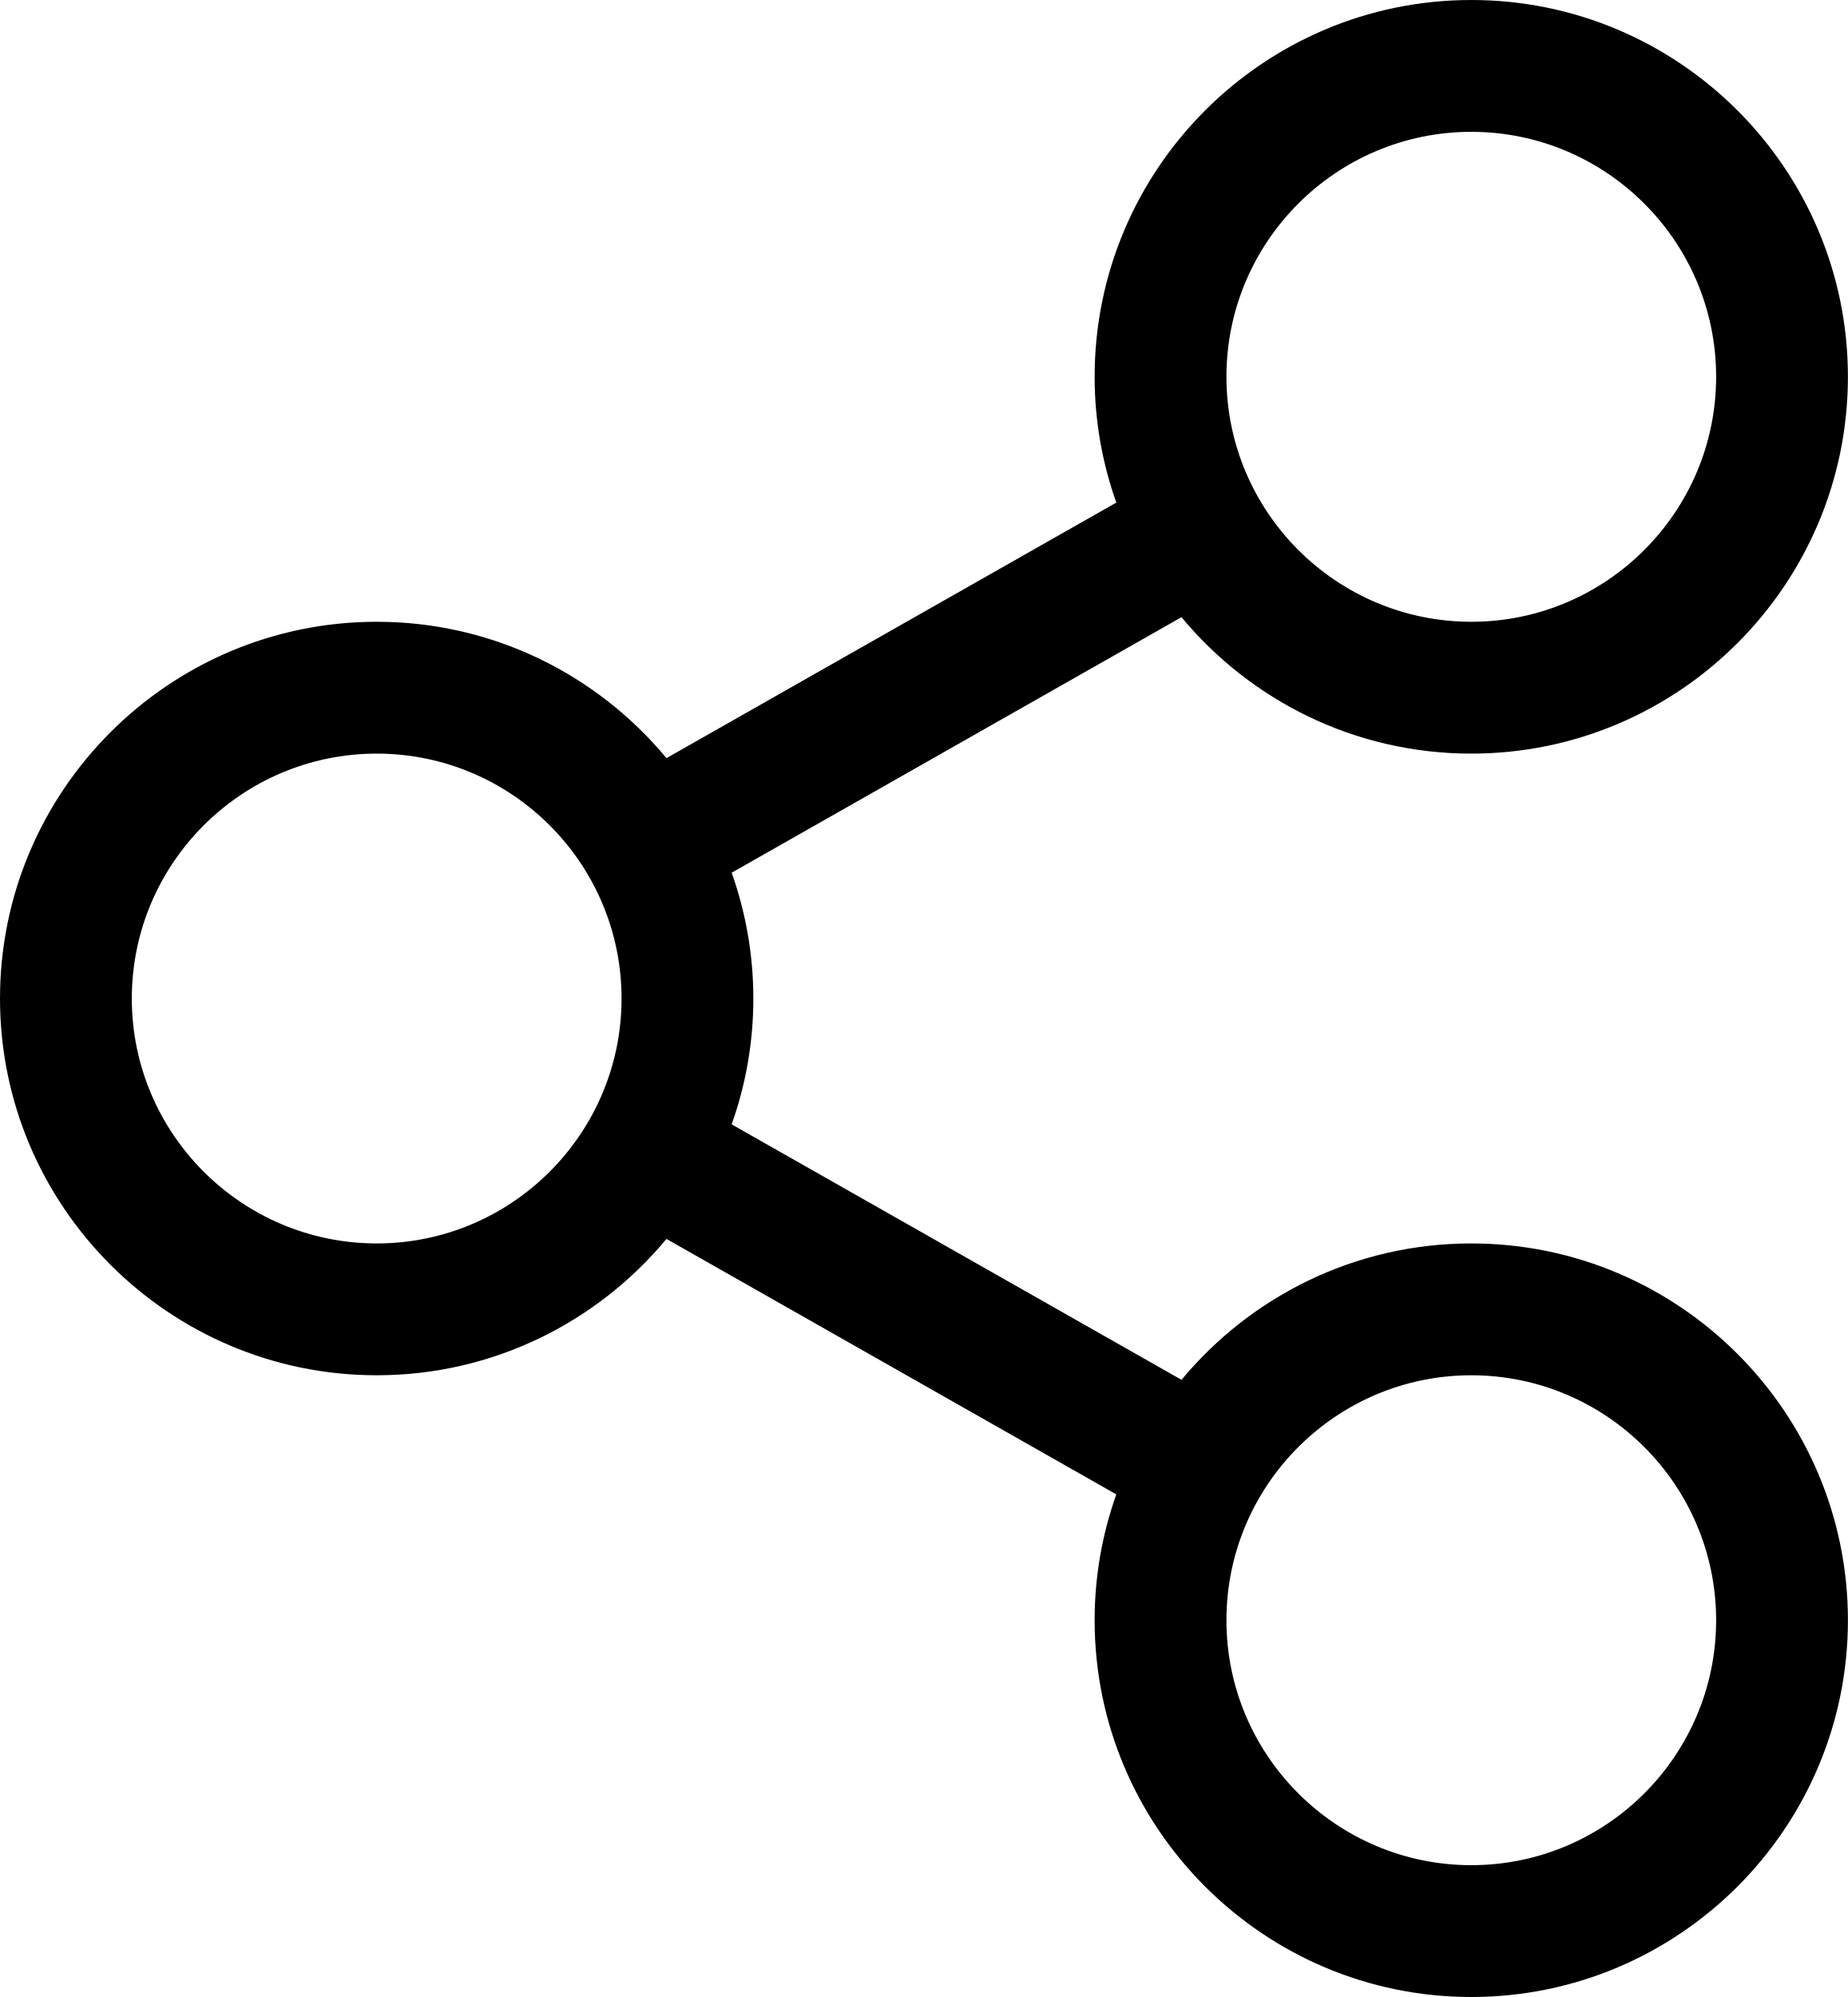
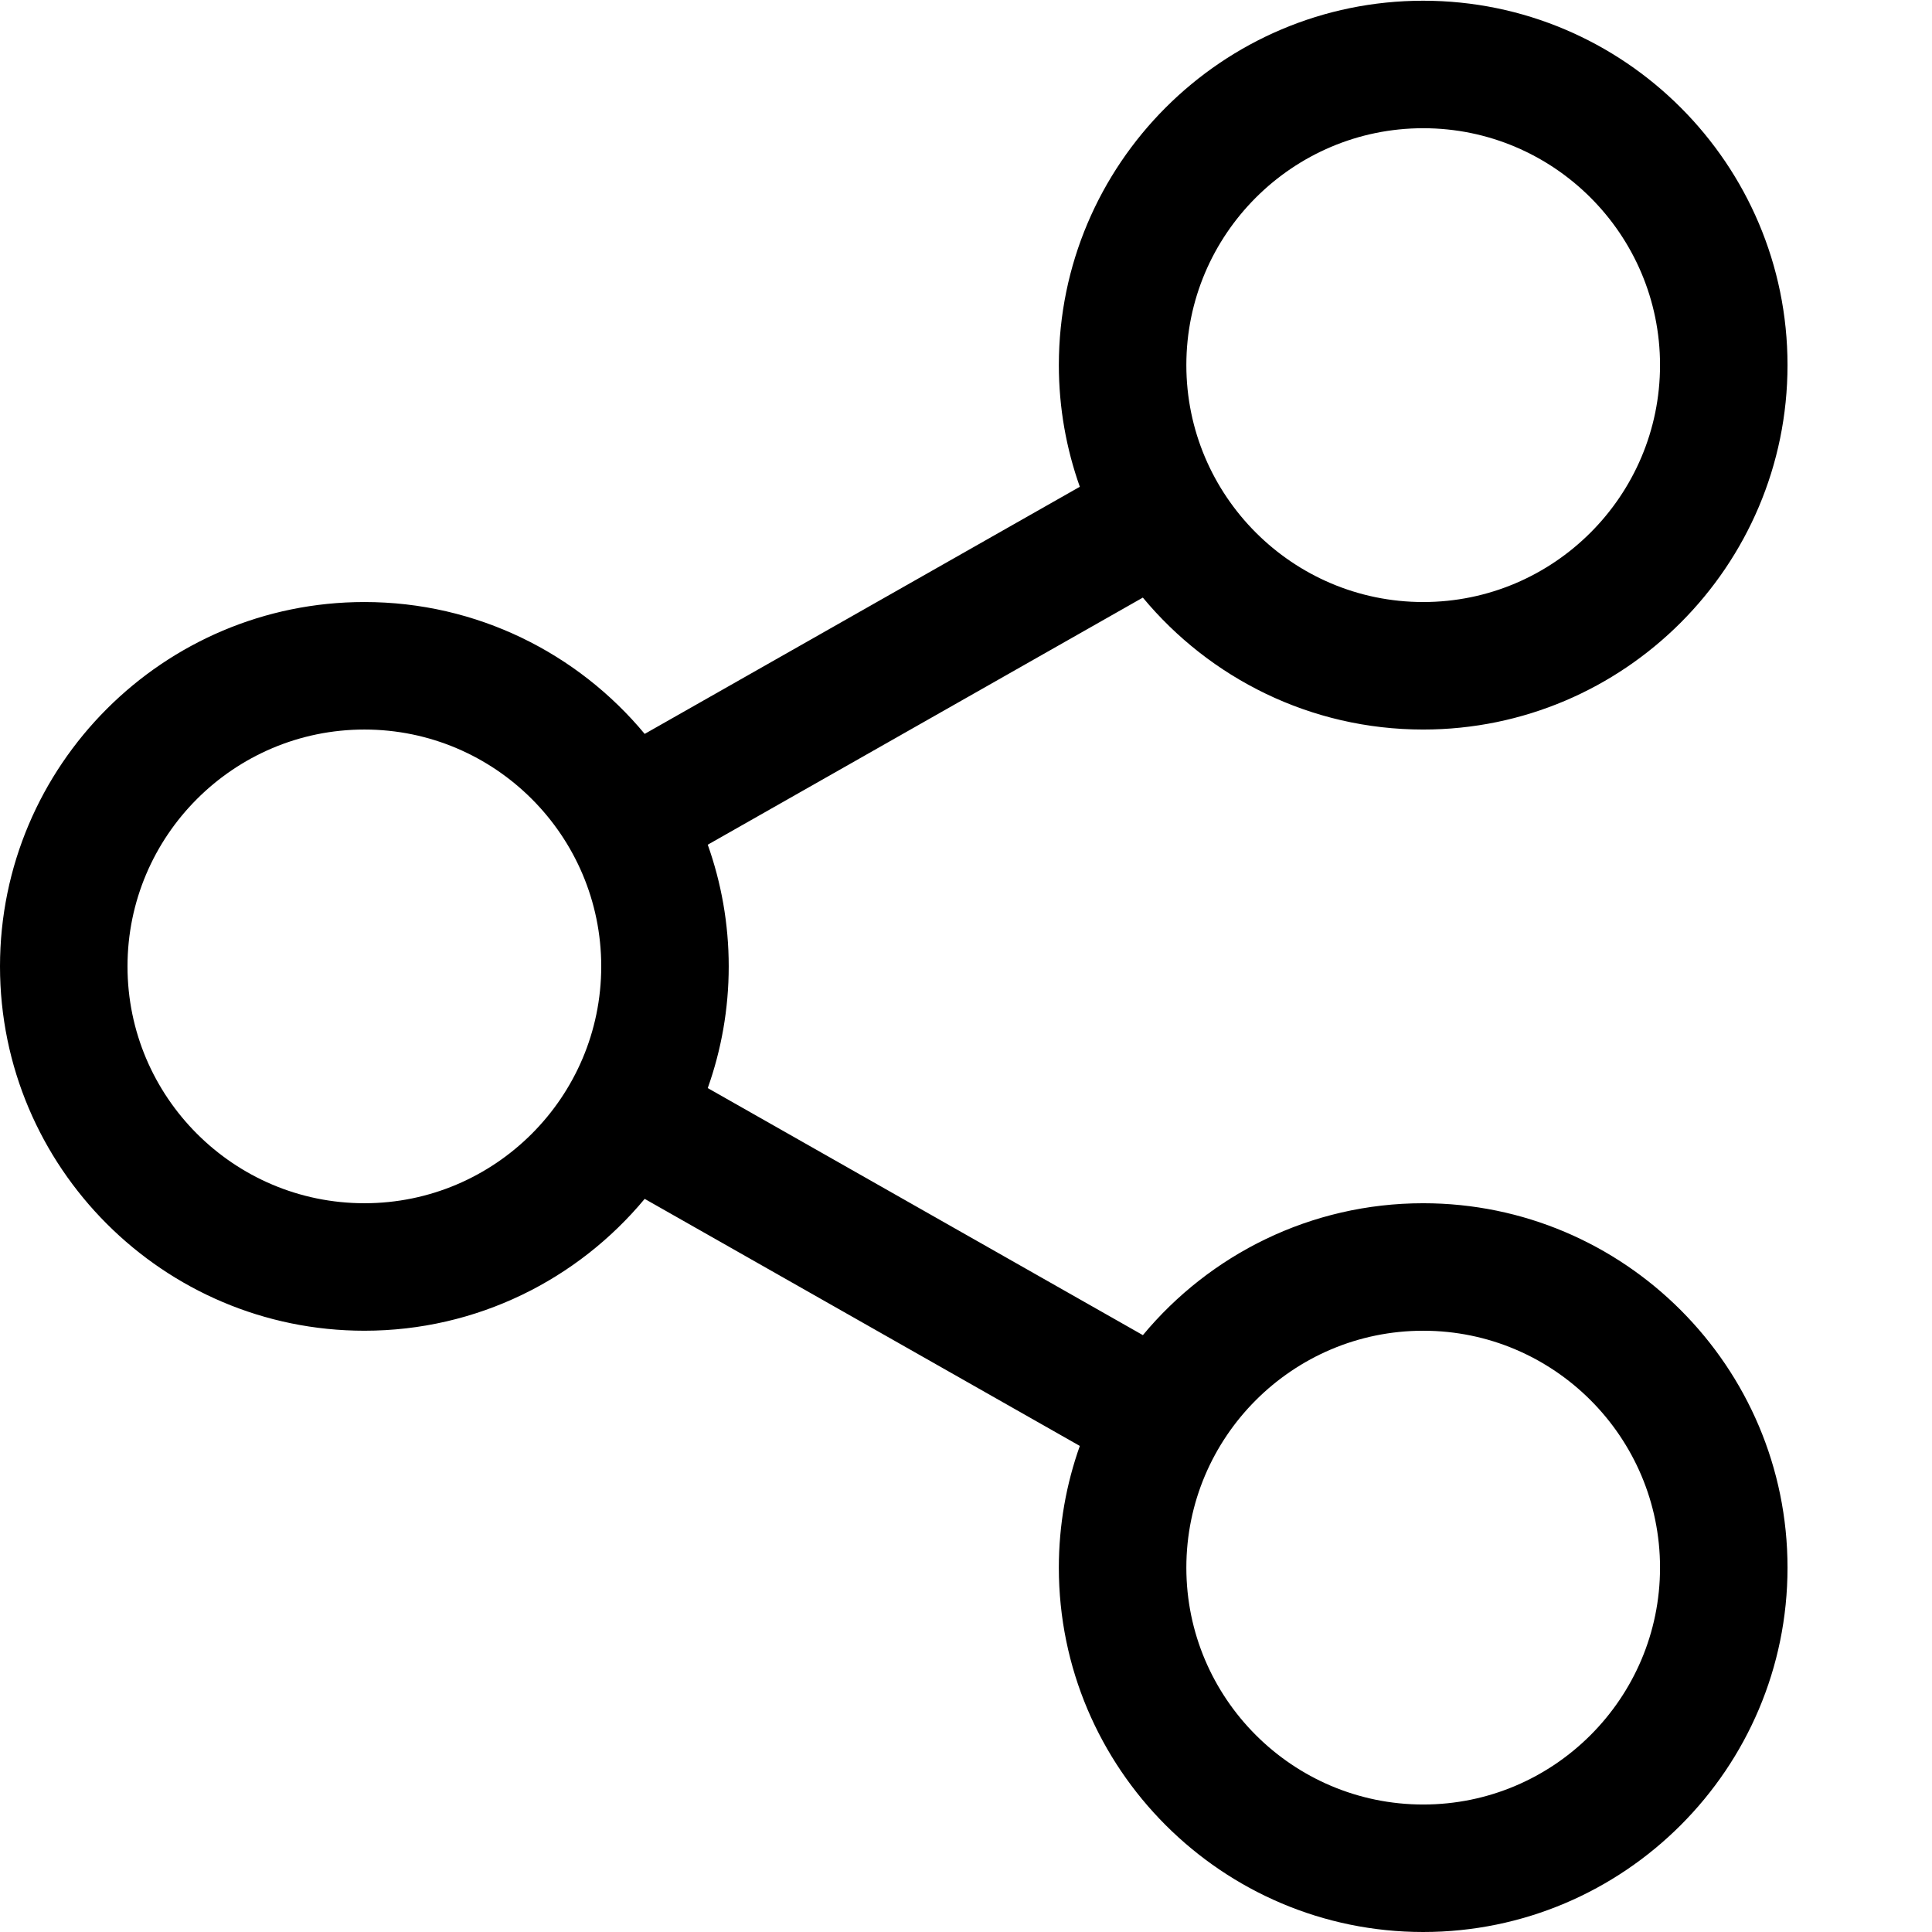
- <svg xmlns="http://www.w3.org/2000/svg" version="1.1" id="Capa_1" x="0px" y="0px" viewBox="0 0 210.302 227.215" xml:space="preserve" width="210.302" height="227.215">
+ <svg xmlns="http://www.w3.org/2000/svg" version="1.1" id="Capa_1" x="0px" y="0px" viewBox="0 0 227.3 227.3" xml:space="preserve" width="227.3" height="227.3">
  <defs id="defs37" />
-   <path d="m 167.441,141.476 c -13.249,0 -25.11,6.044 -32.98,15.518 L 83.267,127.928 c 1.592,-4.48 2.467,-9.297 2.467,-14.317 0,-5.019 -0.875,-9.836 -2.467,-14.316 l 51.19,-29.073 c 7.869,9.477 19.732,15.523 32.982,15.523 23.634,0 42.862,-19.235 42.862,-42.879 C 210.303,19.229 191.075,0 167.441,0 c -23.637,0 -42.867,19.229 -42.867,42.865 0,5.02 0.874,9.838 2.467,14.319 L 75.848,86.258 C 67.979,76.786 56.119,70.744 42.873,70.744 19.233,70.744 0,89.973 0,113.61 c 0,23.636 19.233,42.865 42.873,42.865 13.246,0 25.105,-6.042 32.974,-15.513 l 51.194,29.067 c -1.593,4.481 -2.468,9.3 -2.468,14.321 0,23.636 19.23,42.865 42.867,42.865 23.634,0 42.862,-19.23 42.862,-42.865 0.001,-23.64 -19.227,-42.874 -42.861,-42.874 z m 0,-126.476 c 15.363,0 27.862,12.5 27.862,27.865 0,15.373 -12.499,27.879 -27.862,27.879 -15.366,0 -27.867,-12.506 -27.867,-27.879 C 139.574,27.5 152.075,15 167.441,15 Z M 42.874,141.476 c -15.369,0 -27.873,-12.501 -27.873,-27.865 0,-15.366 12.504,-27.866 27.873,-27.866 15.363,0 27.861,12.5 27.861,27.866 0,15.364 -12.499,27.865 -27.861,27.865 z m 124.567,70.74 c -15.366,0 -27.867,-12.501 -27.867,-27.865 0,-15.37 12.501,-27.875 27.867,-27.875 15.363,0 27.862,12.505 27.862,27.875 0,15.364 -12.499,27.865 -27.862,27.865 z" id="path3" />
-   <g id="g5" transform="translate(-8.456,0)" />
-   <g id="g7" transform="translate(-8.456,0)" />
-   <g id="g9" transform="translate(-8.456,0)" />
-   <g id="g11" transform="translate(-8.456,0)" />
-   <g id="g13" transform="translate(-8.456,0)" />
-   <g id="g15" transform="translate(-8.456,0)" />
-   <g id="g17" transform="translate(-8.456,0)" />
-   <g id="g19" transform="translate(-8.456,0)" />
-   <g id="g21" transform="translate(-8.456,0)" />
-   <g id="g23" transform="translate(-8.456,0)" />
-   <g id="g25" transform="translate(-8.456,0)" />
-   <g id="g27" transform="translate(-8.456,0)" />
-   <g id="g29" transform="translate(-8.456,0)" />
-   <g id="g31" transform="translate(-8.456,0)" />
-   <g id="g33" transform="translate(-8.456,0)" />
+   <path d="m 167.441,141.561 c -13.249,0 -25.11,6.044 -32.98,15.518 L 83.267,128.013 c 1.592,-4.48 2.467,-9.297 2.467,-14.317 0,-5.019 -0.875,-9.836 -2.467,-14.316 l 51.19,-29.073 c 7.869,9.477 19.732,15.523 32.982,15.523 23.634,0 42.862,-19.235 42.862,-42.879 0.002,-23.637 -19.226,-42.866 -42.86,-42.866 -23.637,0 -42.867,19.229 -42.867,42.865 0,5.02 0.874,9.838 2.467,14.319 l -51.193,29.074 c -7.869,-9.472 -19.729,-15.514 -32.975,-15.514 -23.64,0 -42.873,19.229 -42.873,42.866 0,23.636 19.233,42.865 42.873,42.865 13.246,0 25.105,-6.042 32.974,-15.513 l 51.194,29.067 c -1.593,4.481 -2.468,9.3 -2.468,14.321 0,23.636 19.23,42.865 42.867,42.865 23.634,0 42.862,-19.23 42.862,-42.865 0.001,-23.64 -19.227,-42.874 -42.861,-42.874 z m 0,-126.476 c 15.363,0 27.862,12.5 27.862,27.865 0,15.373 -12.499,27.879 -27.862,27.879 -15.366,0 -27.867,-12.506 -27.867,-27.879 0,-15.365 12.501,-27.865 27.867,-27.865 z M 42.874,141.561 c -15.369,0 -27.873,-12.501 -27.873,-27.865 0,-15.366 12.504,-27.866 27.873,-27.866 15.363,0 27.861,12.5 27.861,27.866 0,15.364 -12.499,27.865 -27.861,27.865 z m 124.567,70.74 c -15.366,0 -27.867,-12.501 -27.867,-27.865 0,-15.37 12.501,-27.875 27.867,-27.875 15.363,0 27.862,12.505 27.862,27.875 0,15.364 -12.499,27.865 -27.862,27.865 z" id="path3" />
+   <g id="g5" transform="translate(-8.456,0.08500061)" />
+   <g id="g7" transform="translate(-8.456,0.08500061)" />
+   <g id="g9" transform="translate(-8.456,0.08500061)" />
+   <g id="g11" transform="translate(-8.456,0.08500061)" />
+   <g id="g13" transform="translate(-8.456,0.08500061)" />
+   <g id="g15" transform="translate(-8.456,0.08500061)" />
+   <g id="g17" transform="translate(-8.456,0.08500061)" />
+   <g id="g19" transform="translate(-8.456,0.08500061)" />
+   <g id="g21" transform="translate(-8.456,0.08500061)" />
+   <g id="g23" transform="translate(-8.456,0.08500061)" />
+   <g id="g25" transform="translate(-8.456,0.08500061)" />
+   <g id="g27" transform="translate(-8.456,0.08500061)" />
+   <g id="g29" transform="translate(-8.456,0.08500061)" />
+   <g id="g31" transform="translate(-8.456,0.08500061)" />
+   <g id="g33" transform="translate(-8.456,0.08500061)" />
</svg>
